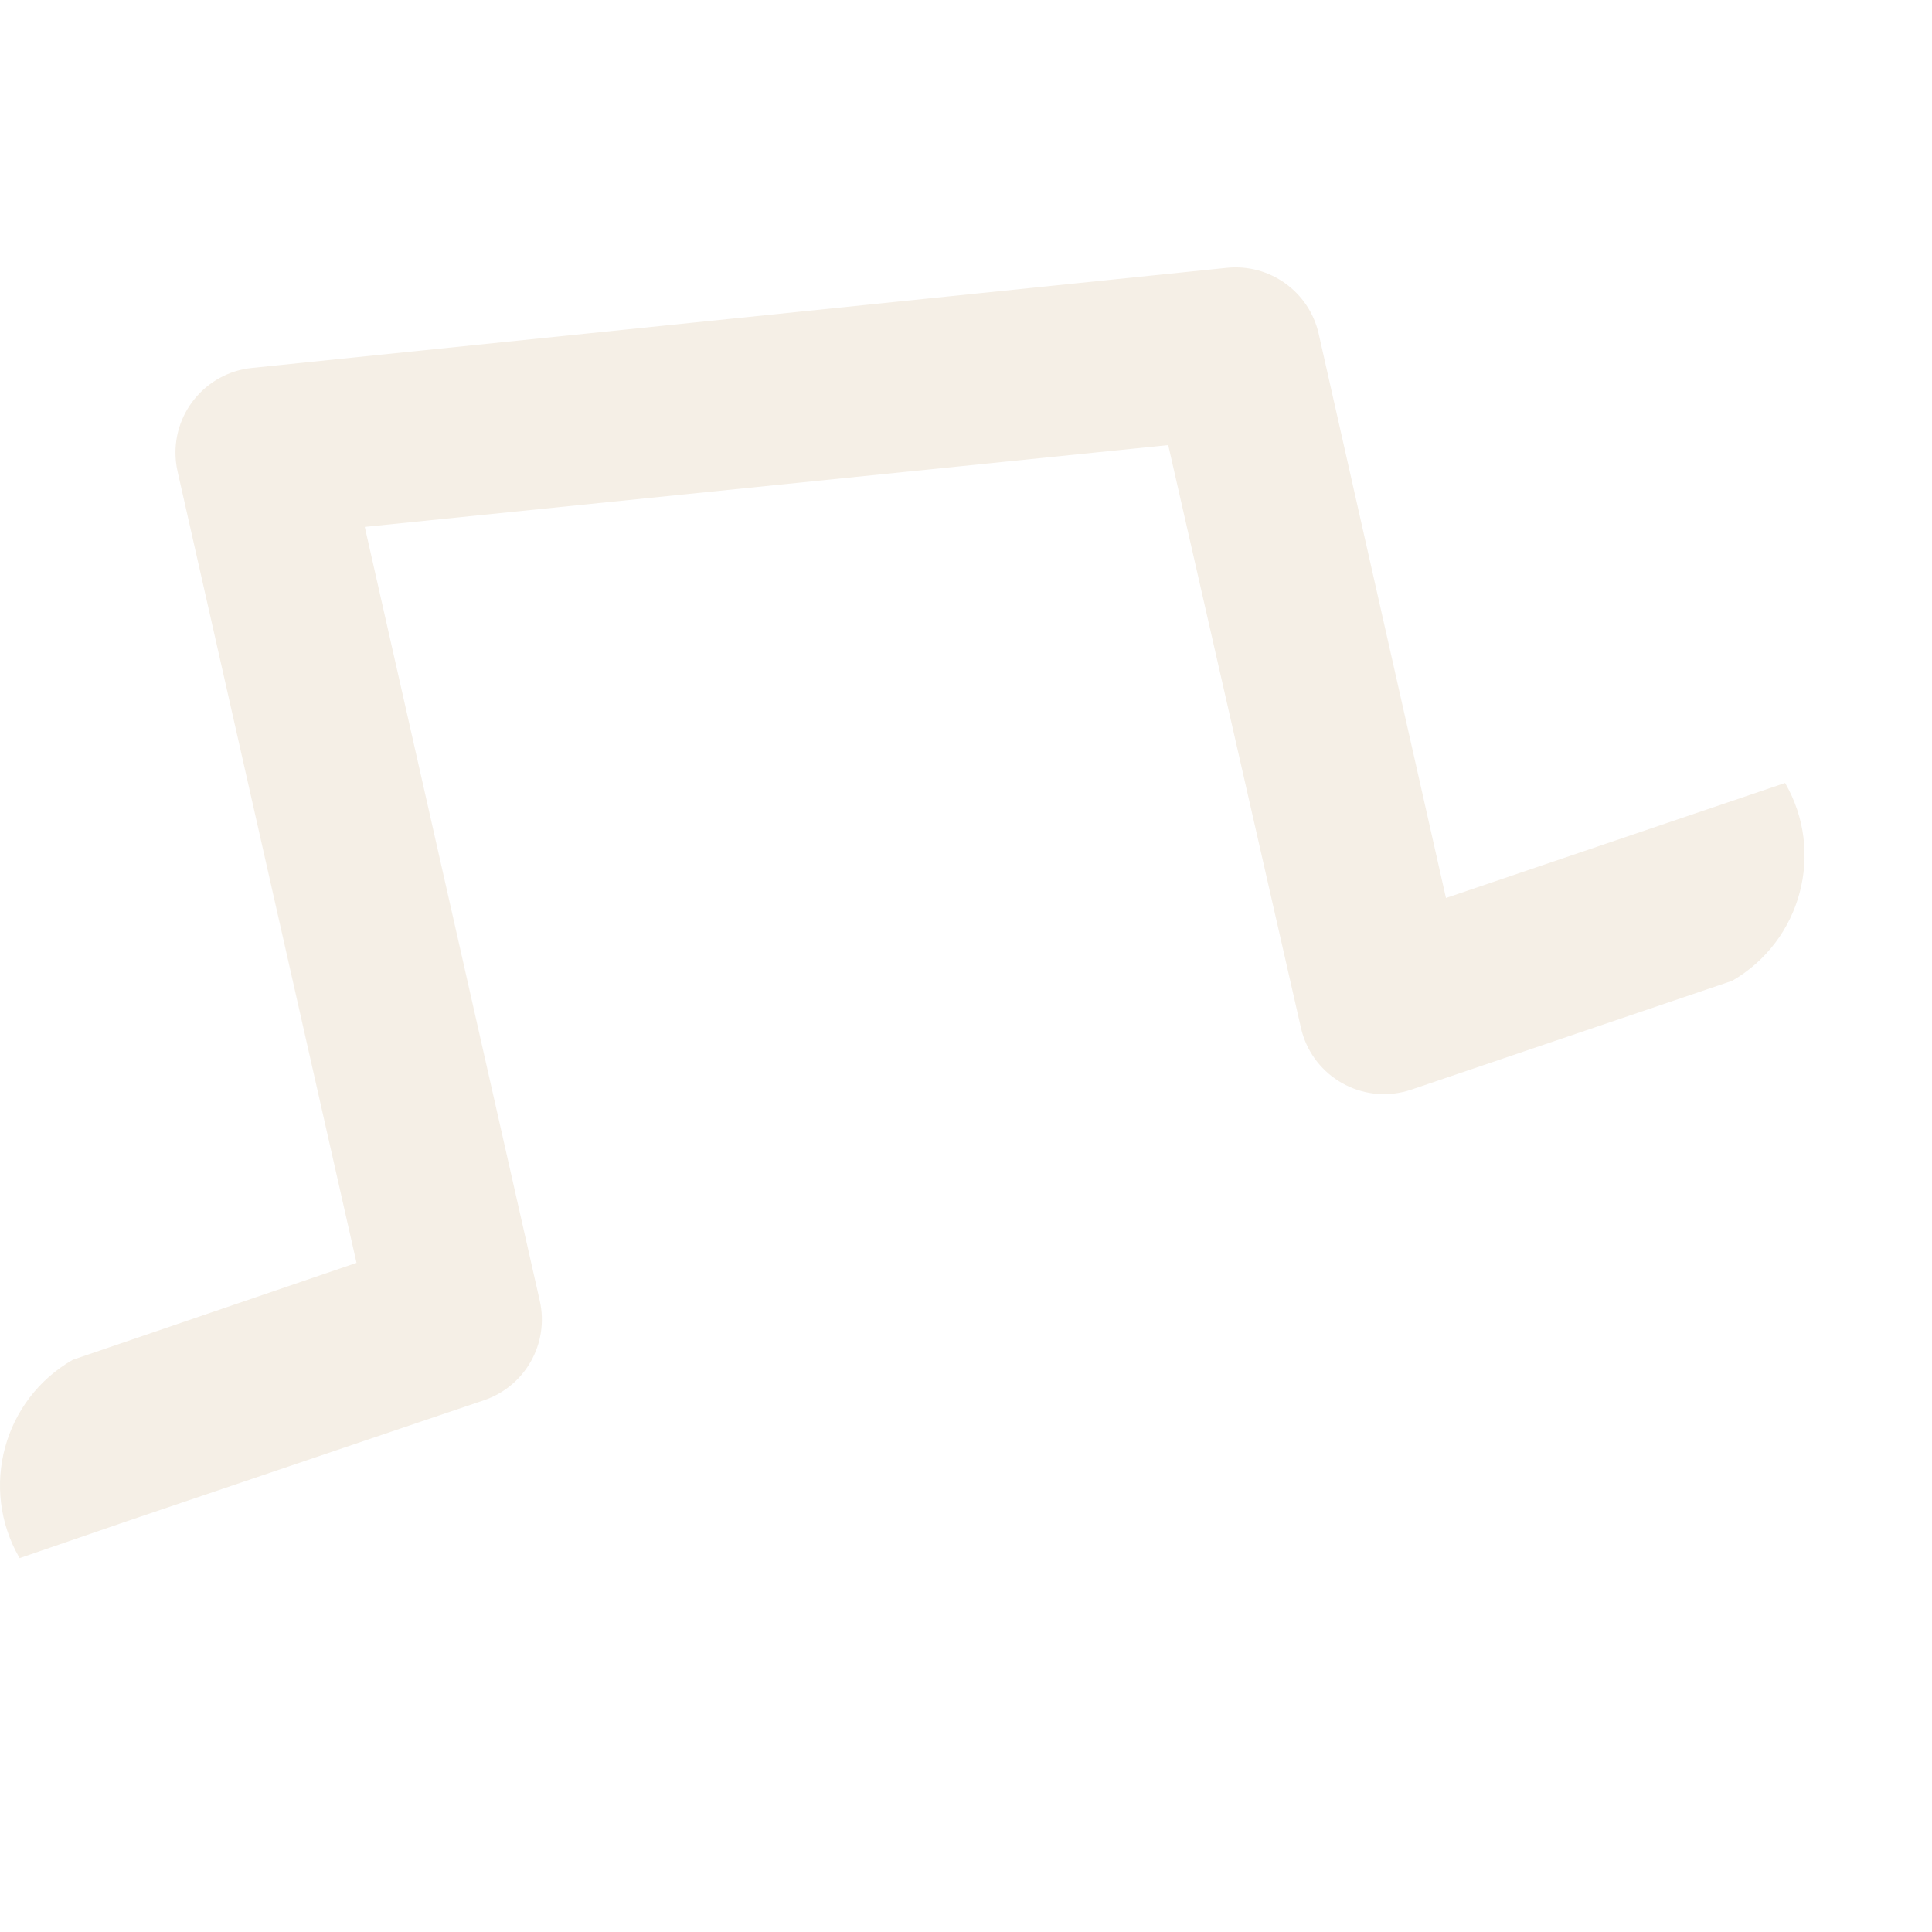
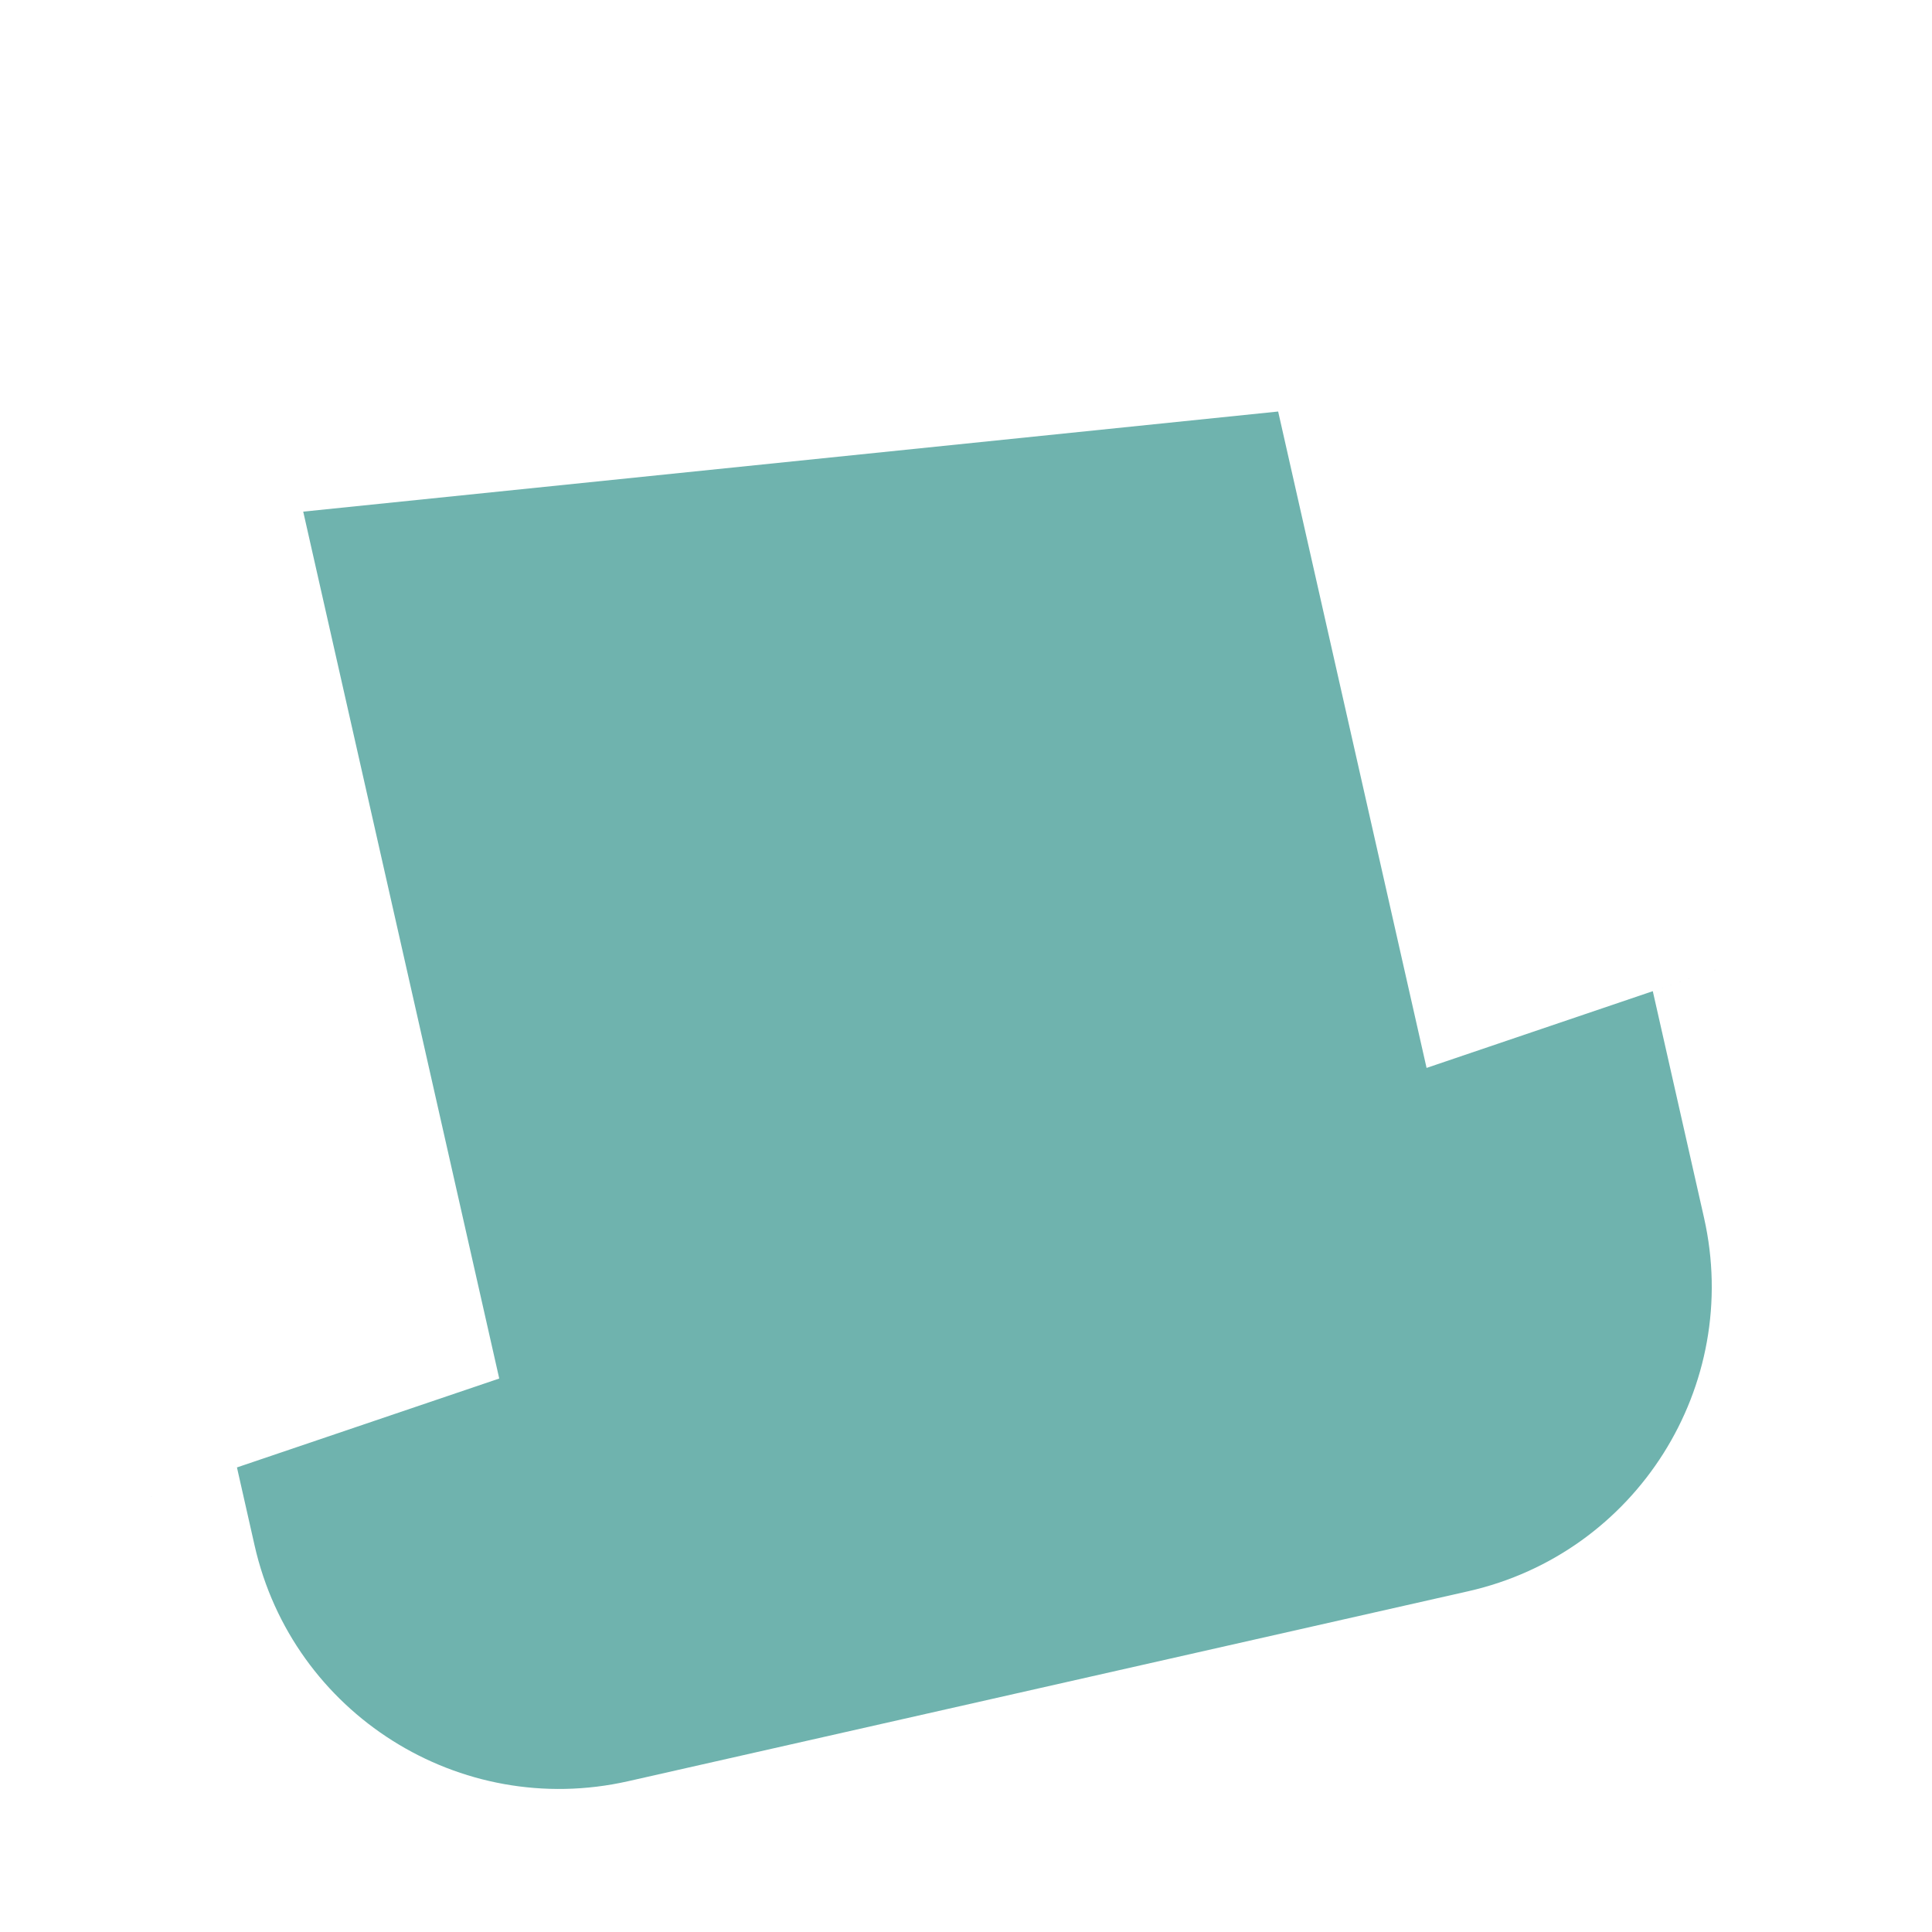
<svg xmlns="http://www.w3.org/2000/svg" xmlns:xlink="http://www.w3.org/1999/xlink" width="1024" height="1024" viewBox="11.1 6.65 388.8 388.8">
  <defs>
    <linearGradient id="linear-gradient" x1="200" y1="30.476" x2="200" y2="290.571" gradientUnits="userSpaceOnUse">
      <stop offset="0" stop-color="#1b2340" />
      <stop offset="1" stop-color="#05070e" />
    </linearGradient>
    <linearGradient id="linear-gradient1" x1="9.584" y1="180.886" x2="393.2" y2="180.886" gradientTransform="translate(-44.816 52.052) rotate(-12.741)" xlink:href="#linear-gradient" />
  </defs>
-   <path d="M15.045,320.211l21.562-7.414,71.898-24.362c8.311-2.817,13.153-11.455,11.218-20.015l-35.215-155.735,161.689-16.461,26.703,117.25c2.089,9.234,11.269,15.027,20.503,12.937.583-.132,1.159-.294,1.725-.486l64.568-21.903c13.927-8.055,18.692-25.872,10.645-39.804l-21.658,7.338-46.593,15.807-25.617-113.544c-1.913-8.46-9.845-14.158-18.473-13.272l-196.197,20.149c-9.418.968-16.268,9.388-15.3,18.806.07.682.181,1.359.332,2.027l36.013,159.263-57.104,19.505c-13.961,8.01-18.785,25.82-10.775,39.781.026.044.051.089.077.133Z" fill="#f5efe6" />
+   <path d="M354.02,251.701l-10.308-45.586,19.044-6.46-64.569,21.904-29.869-132.094-196.197,20.149,39.447,174.453-71.828,24.346,19.045-6.455,3.55,15.7c7.656,33.86,41.312,55.102,75.173,47.446l169.065-38.229c33.86-7.656,55.102-41.312,47.446-75.173Z" fill="#6fb3ae" />
</svg>
